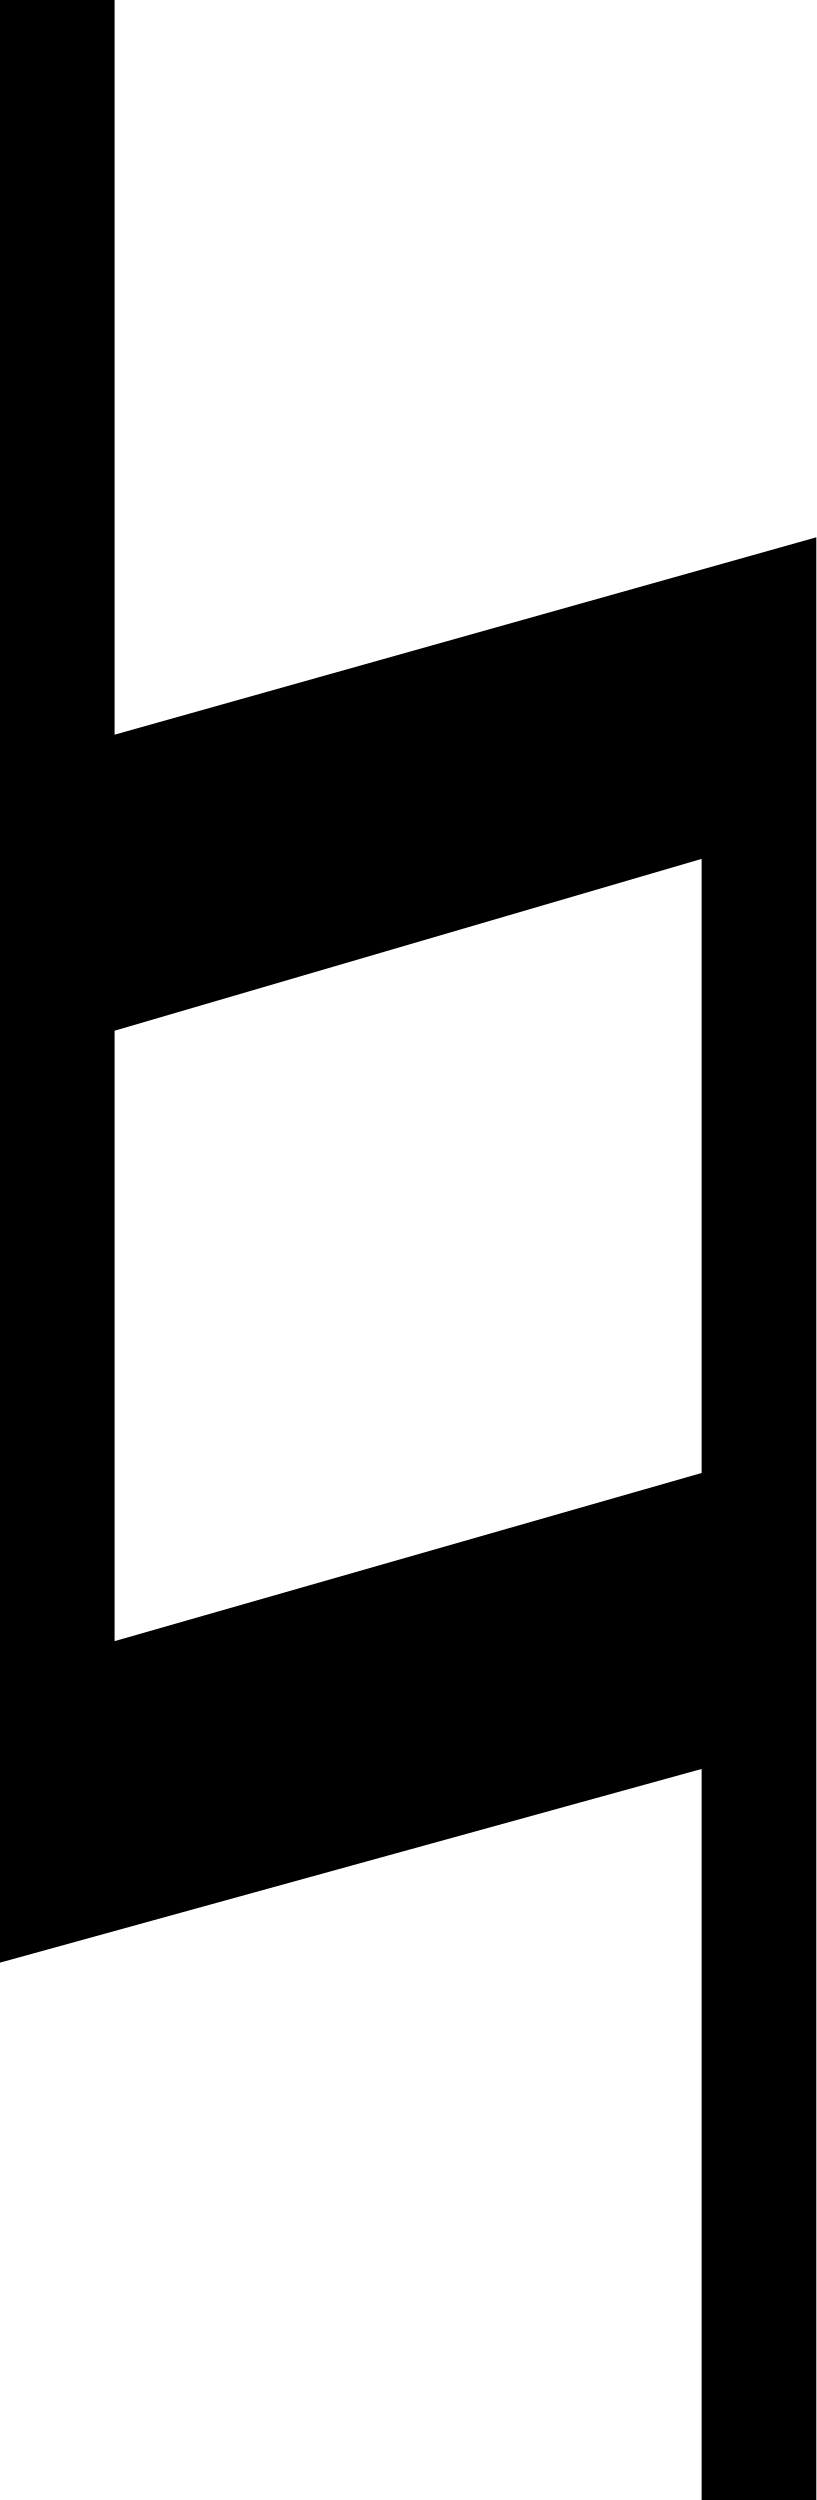
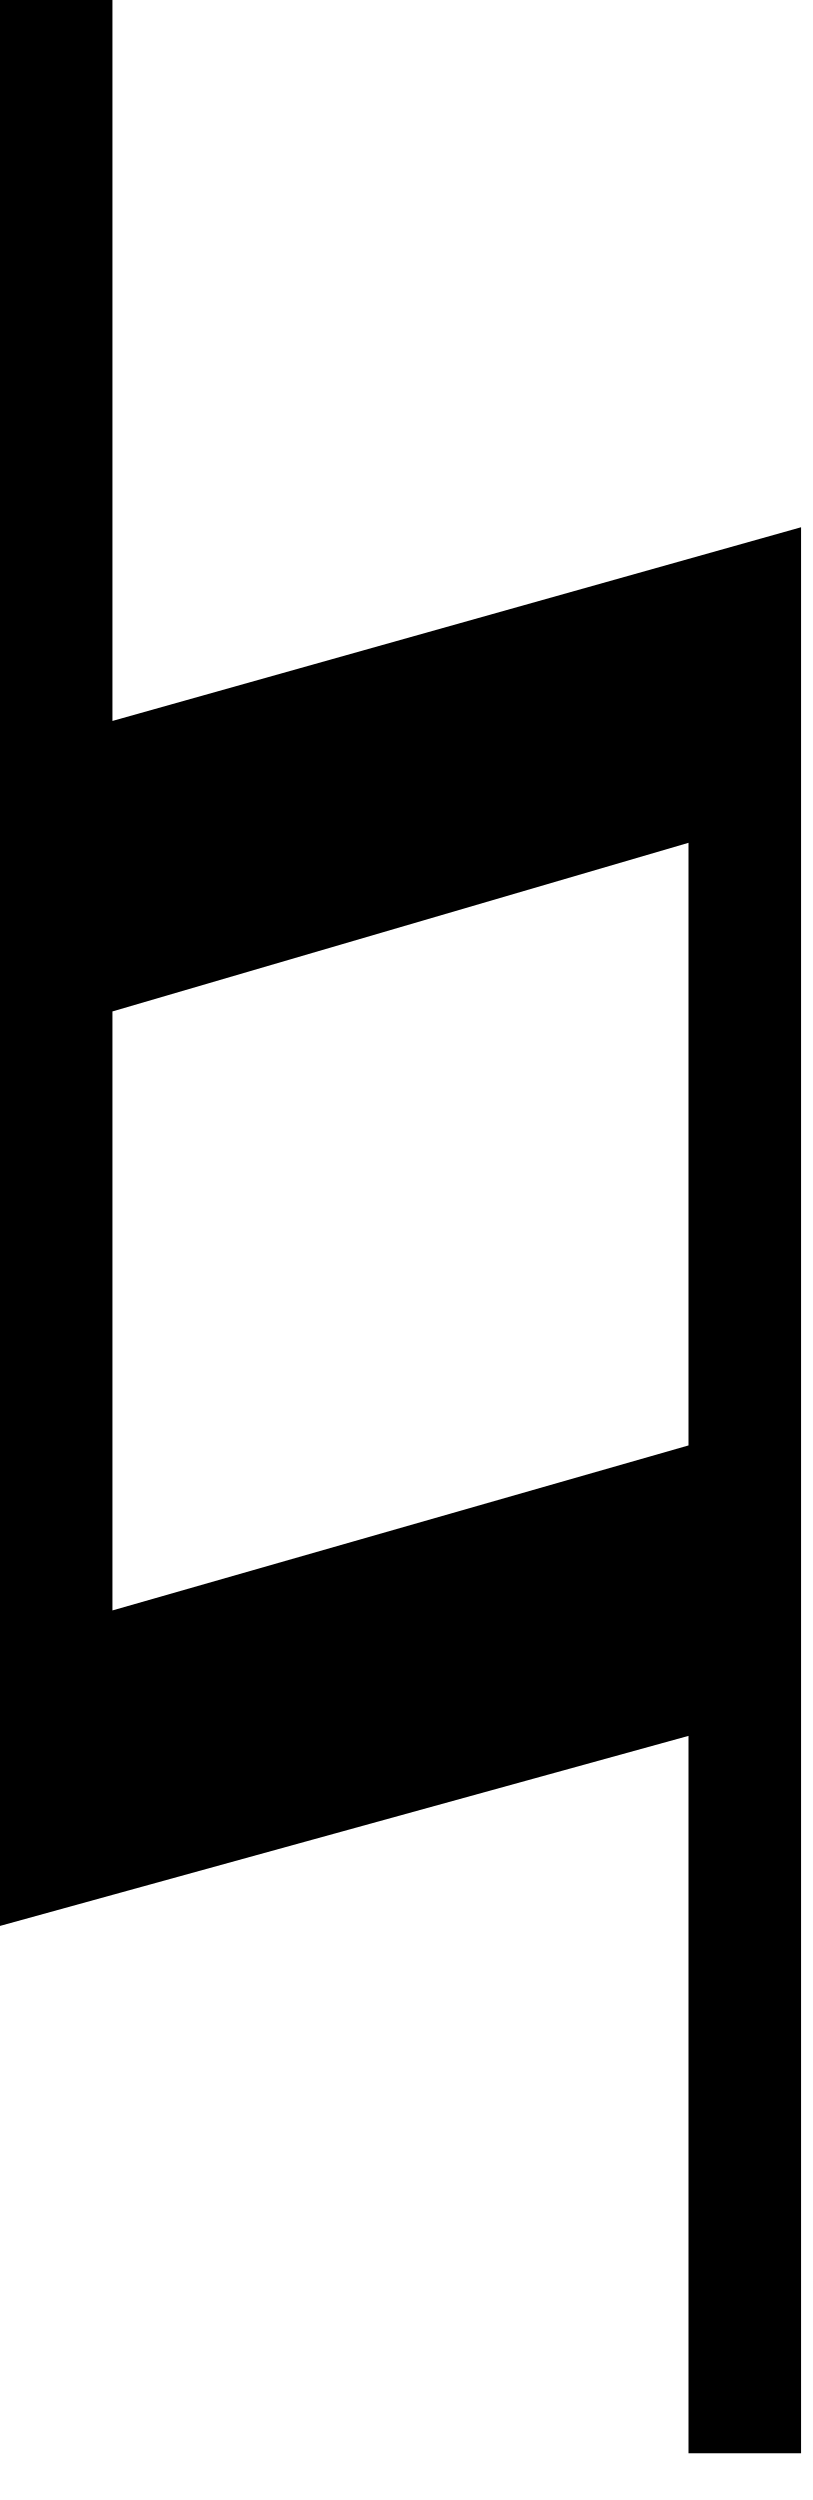
- <svg xmlns="http://www.w3.org/2000/svg" version="1.1" id="Layer_1" x="0px" y="0px" width="12.816px" height="39.252px" viewBox="0 0 12.816 39.252" enable-background="new 0 0 12.816 39.252" xml:space="preserve">
-   <path d="M11.016,39.252V27.774l-11.017,3.041V0h1.8v11.535l11.018-3.099v30.816H11.016z M1.799,25.767l9.217-2.64v-9.642   l-9.217,2.698V25.767z" />
+ <svg xmlns="http://www.w3.org/2000/svg" width="100%" height="100%" viewBox="0 0 13 40" version="1.1" xml:space="preserve" style="fill-rule:evenodd;clip-rule:evenodd;stroke-linejoin:round;stroke-miterlimit:2;">
+   <path d="M11.016,39.252L11.016,27.774L-0.001,30.815L-0.001,0L1.799,0L1.799,11.535L12.817,8.436L12.817,39.252L11.016,39.252ZM1.799,25.767L11.016,23.127L11.016,13.485L1.799,16.183L1.799,25.767Z" style="fill-rule:nonzero;" />
</svg>
